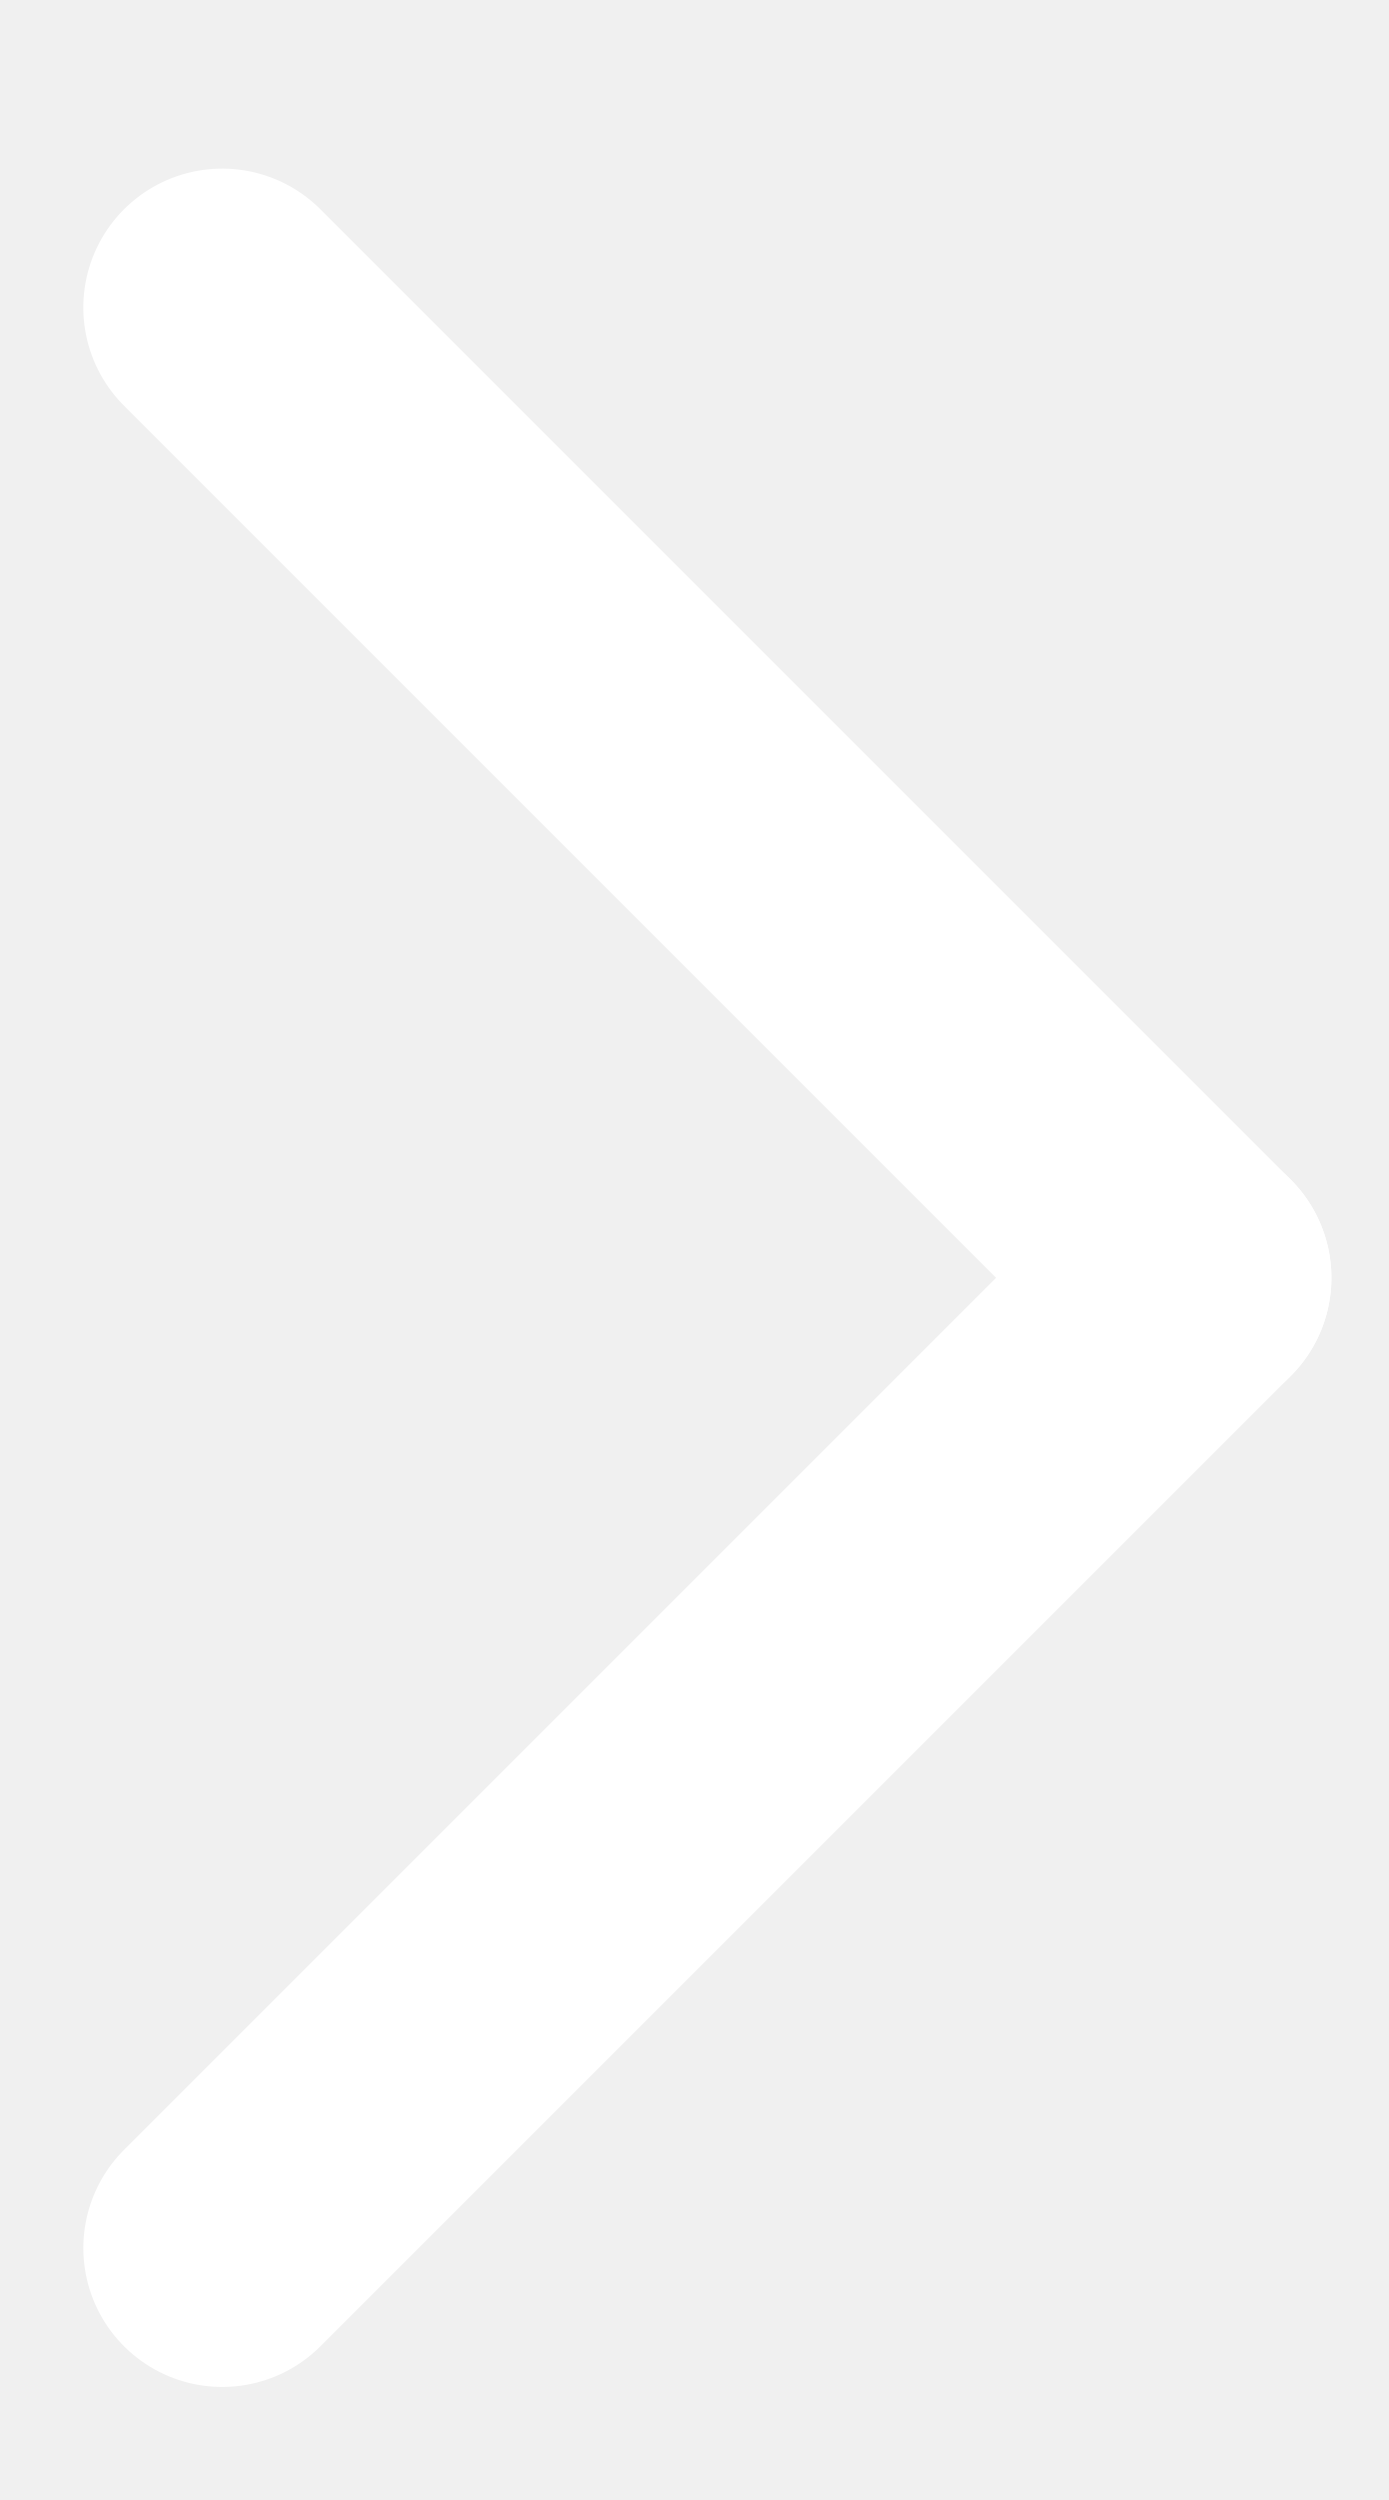
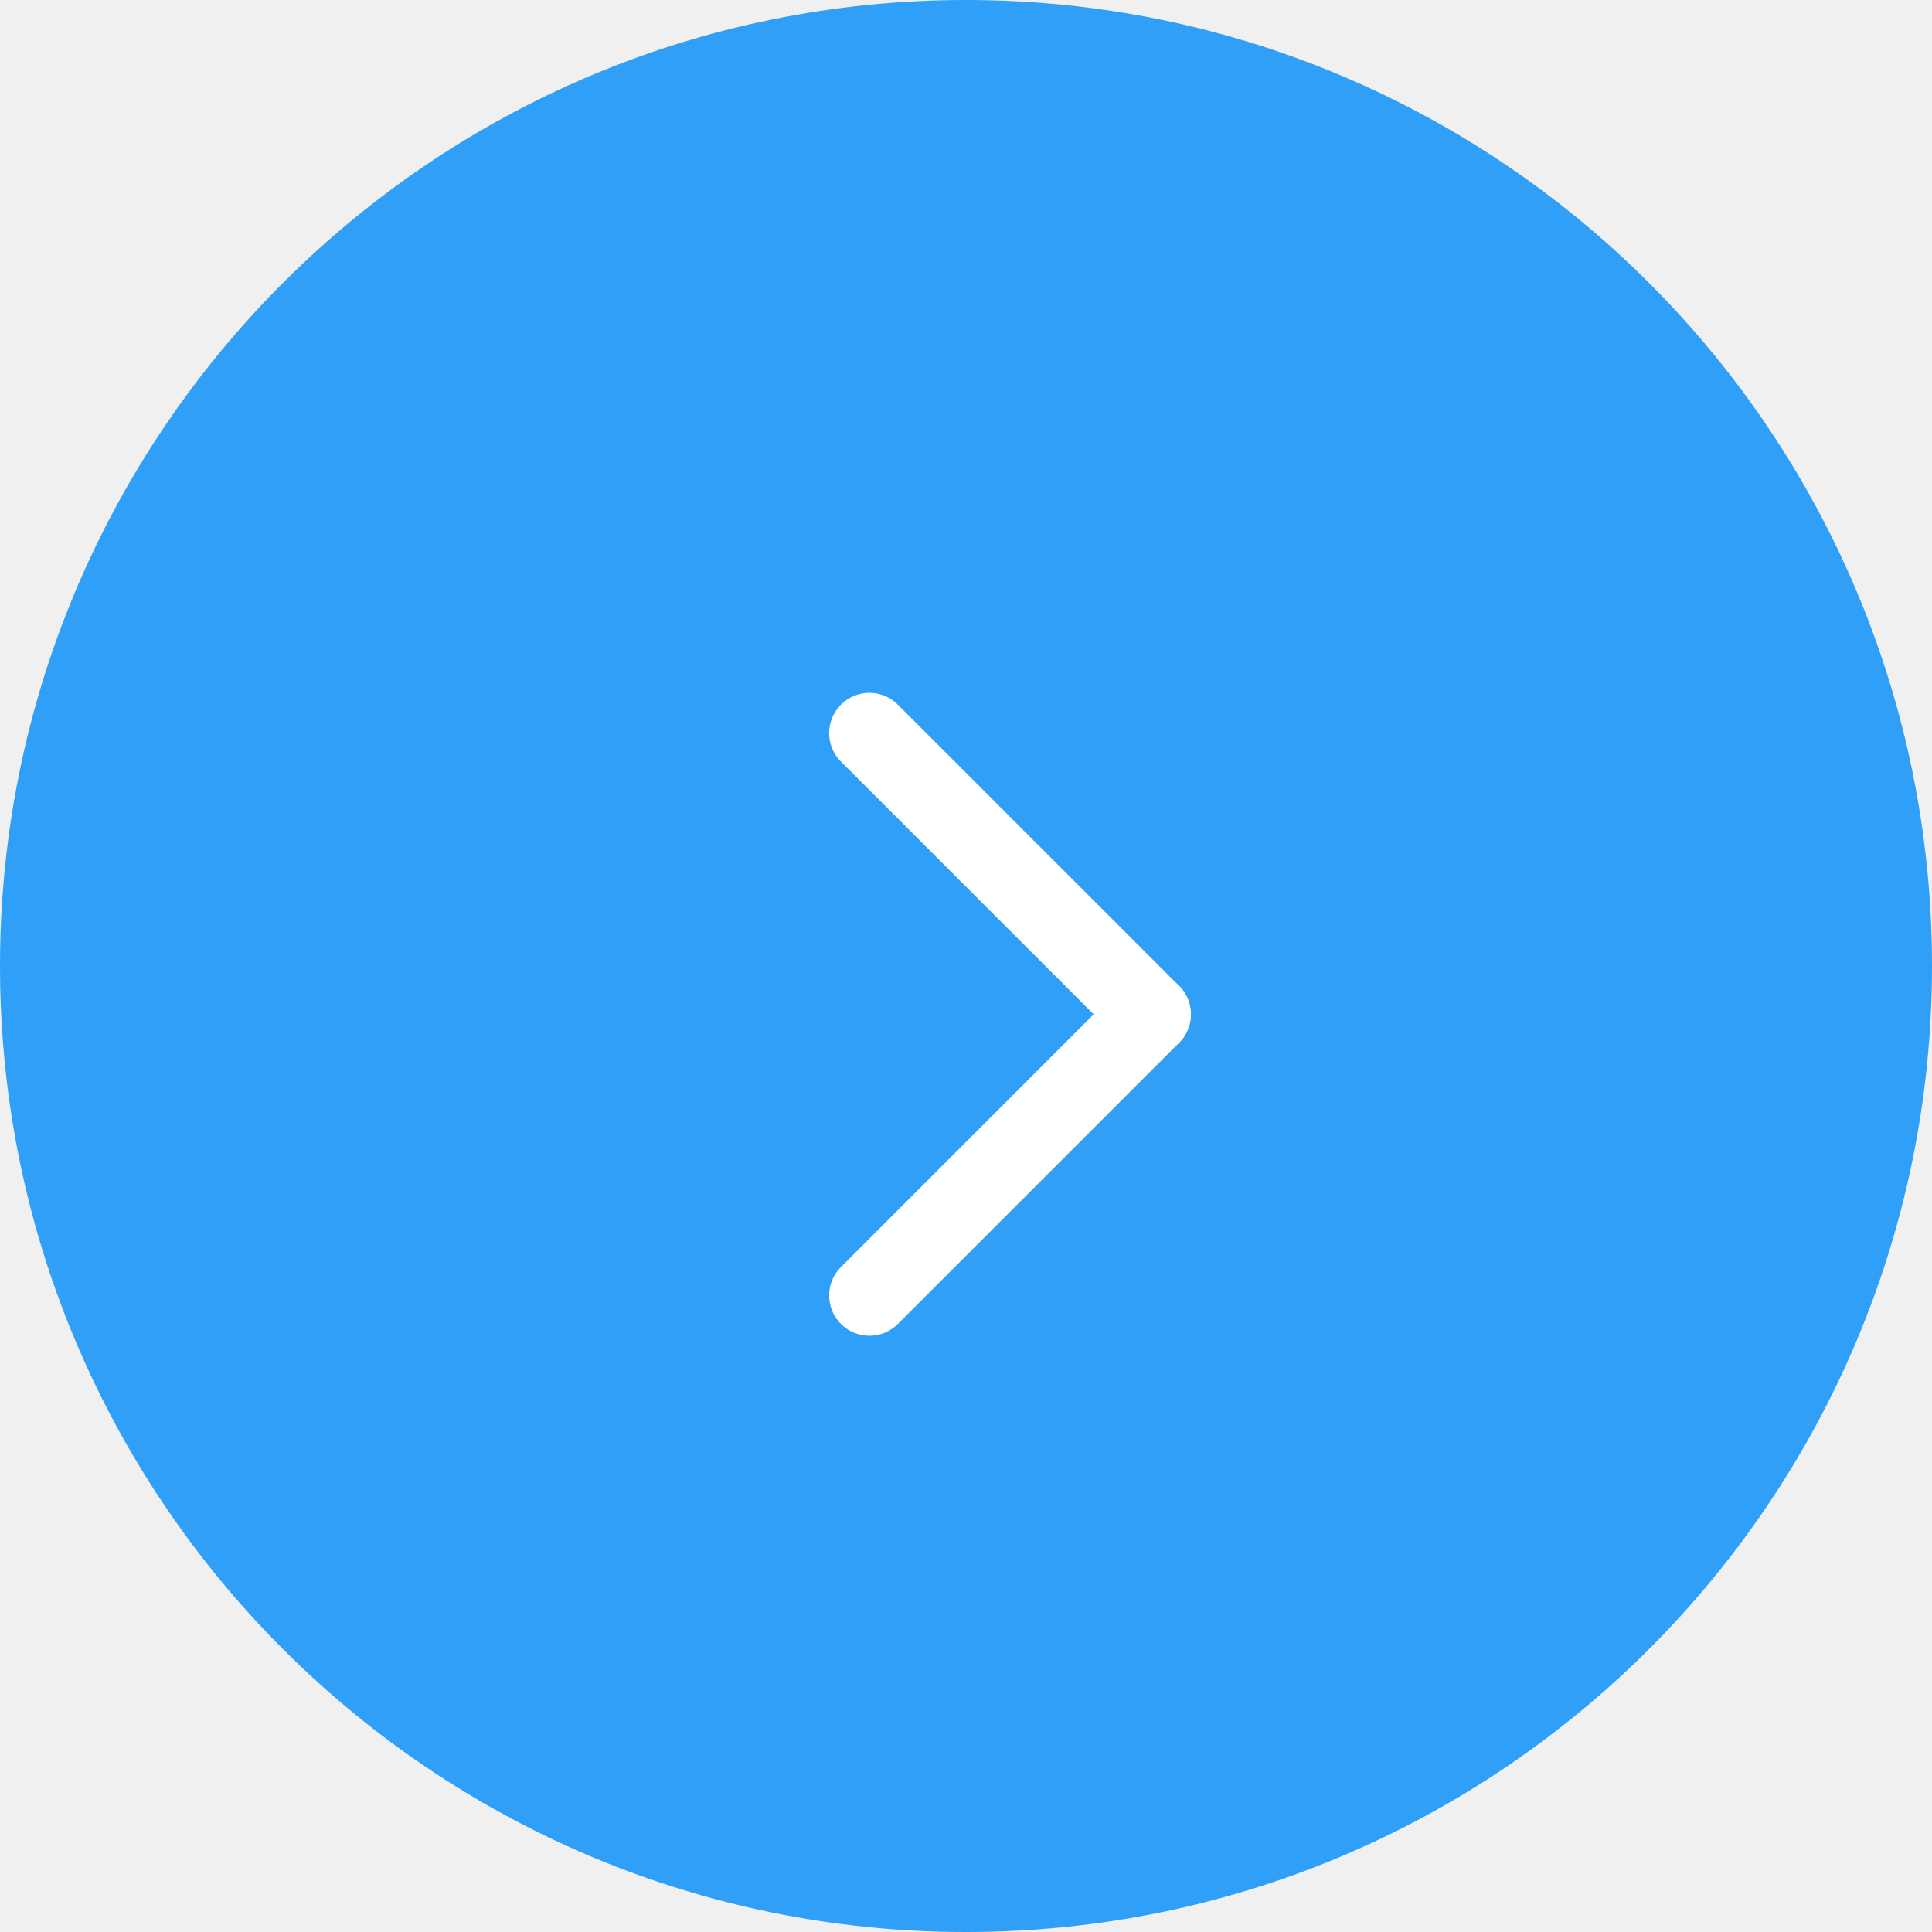
- <svg xmlns="http://www.w3.org/2000/svg" width="5" height="9" viewBox="0 0 5 9" fill="none">
-   <line x1="0.8" y1="8.093" x2="4.293" y2="4.6" stroke="white" stroke-linecap="round" />
-   <line x1="0.5" y1="-0.5" x2="5.44" y2="-0.5" transform="matrix(0.707107 0.707107 0.707107 -0.707107 0.799927 0.399902)" stroke="white" stroke-linecap="round" />
+ <svg xmlns="http://www.w3.org/2000/svg" width="24" height="24" viewBox="0 0 24 24" fill="none">
+   <circle cx="12" cy="12" r="12" fill="#2F9FF8" />
+   <line x1="10.8" y1="16.093" x2="14.293" y2="12.6" stroke="white" stroke-linecap="round" />
+   <line x1="0.5" y1="-0.5" x2="5.44" y2="-0.5" transform="matrix(0.707107 0.707107 0.707107 -0.707107 10.7999 8.3999)" stroke="white" stroke-linecap="round" />
</svg>
